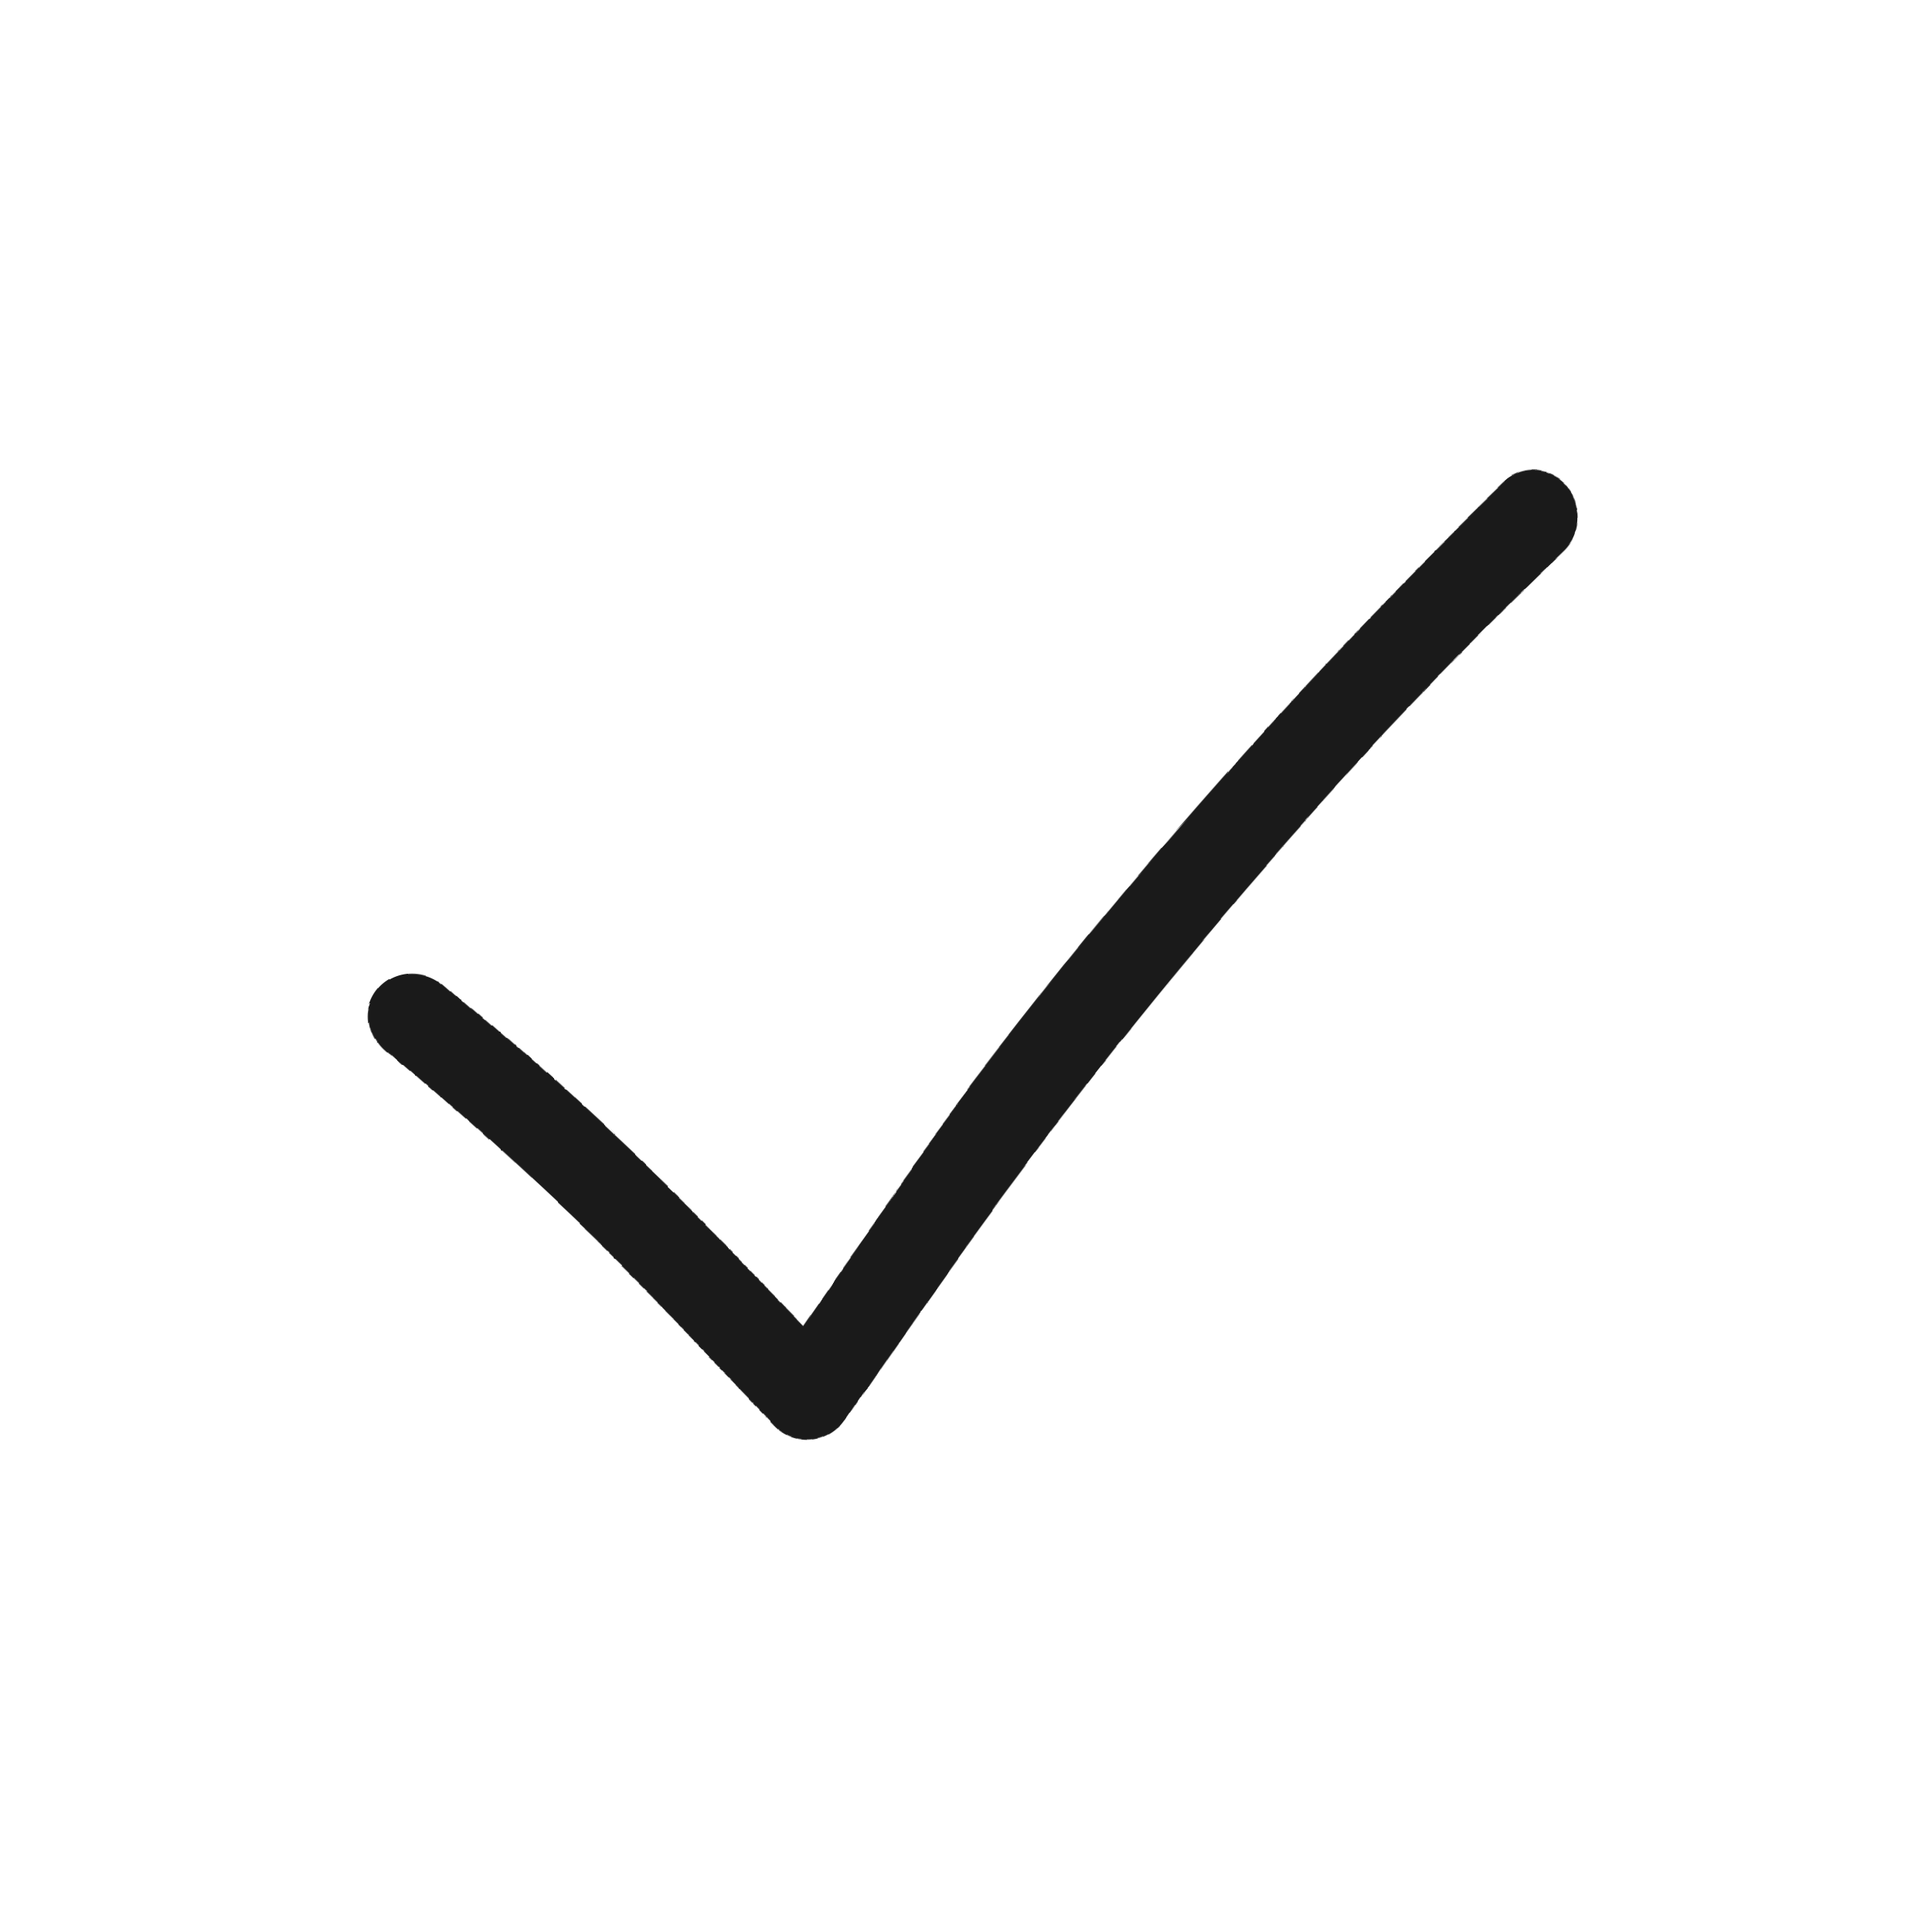
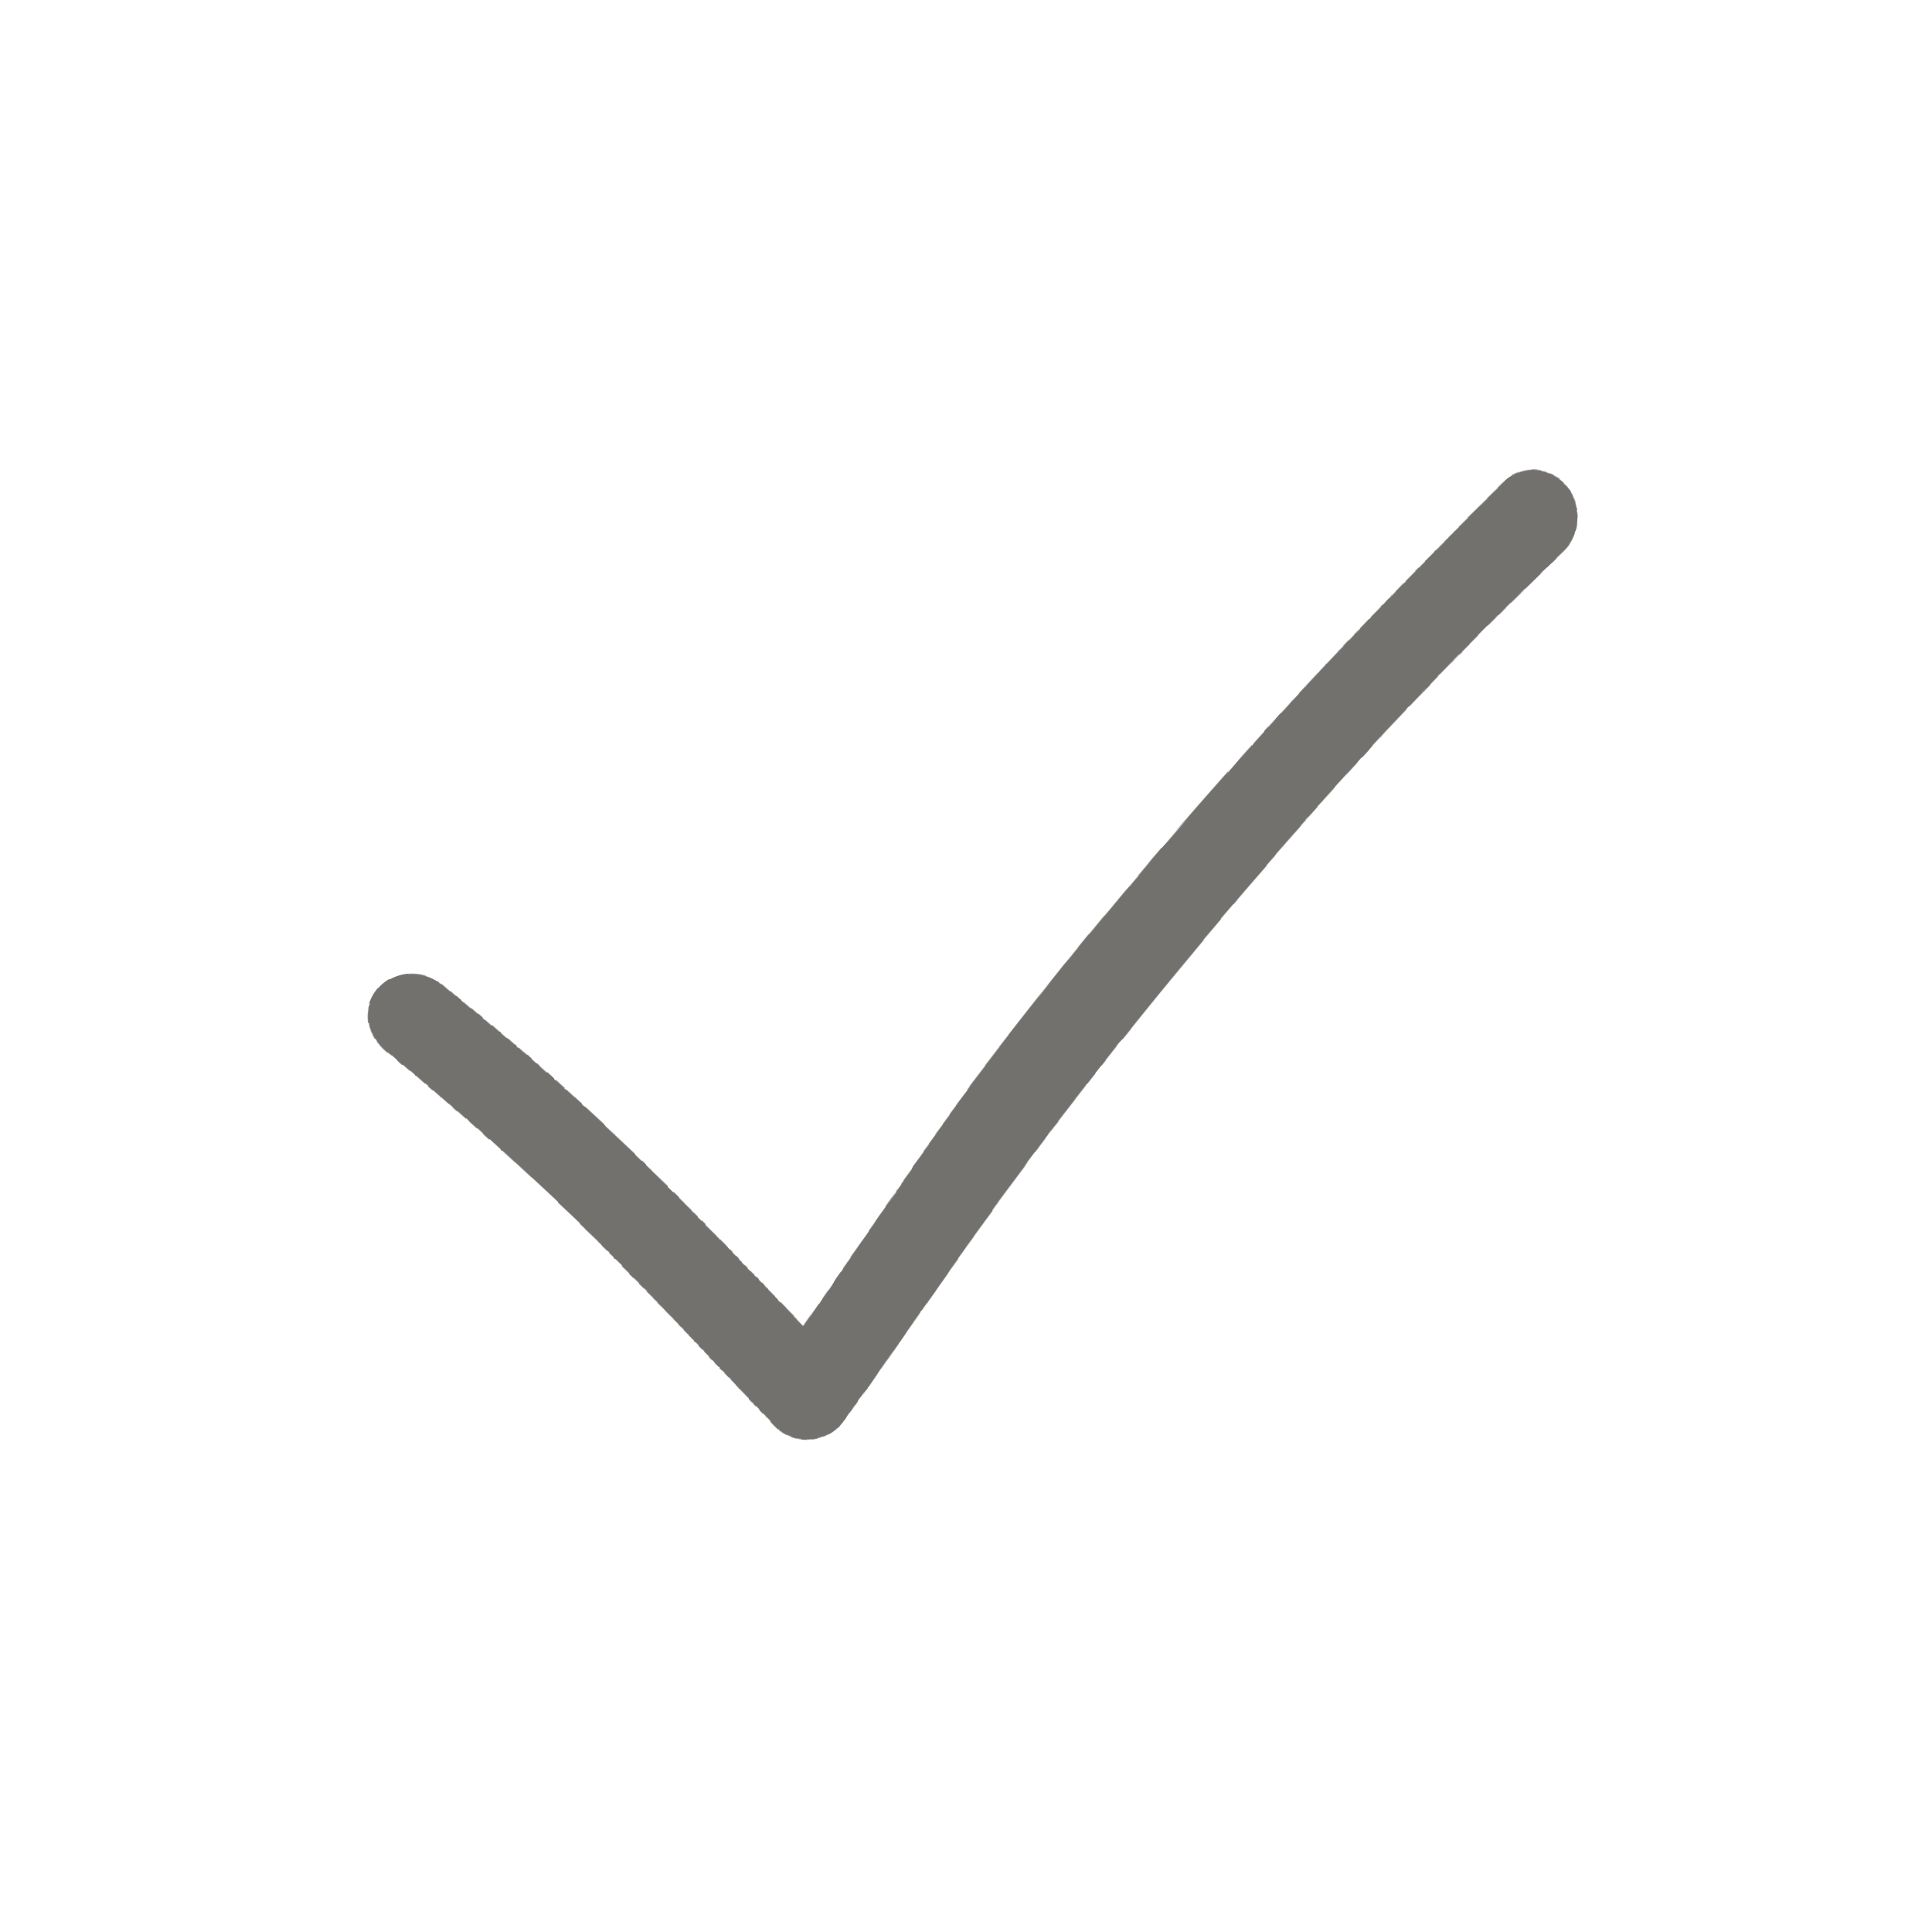
- <svg xmlns="http://www.w3.org/2000/svg" viewBox="0 0 64 64" fill="none" stroke="#1a1a1a" stroke-width="3" stroke-linecap="round" stroke-linejoin="round">
+ <svg xmlns="http://www.w3.org/2000/svg" viewBox="0 0 64 64" fill="none" stroke="#72716d" stroke-width="3" stroke-linecap="round" stroke-linejoin="round">
  <defs>
    <filter id="marker" x="-10%" y="-10%" width="120%" height="120%">
      <feTurbulence type="fractalNoise" baseFrequency="0.03" numOctaves="2" seed="4" />
      <feDisplacementMap in="SourceGraphic" scale="2" xChannelSelector="R" yChannelSelector="G" />
    </filter>
  </defs>
  <g filter="url(#marker)">
    <path d="M13.6 33.8C18.2 37.8 22.4 41.8 26.6 46.2 33.8 35.6 41.4 26.2 50.6 17.4" />
  </g>
</svg>
